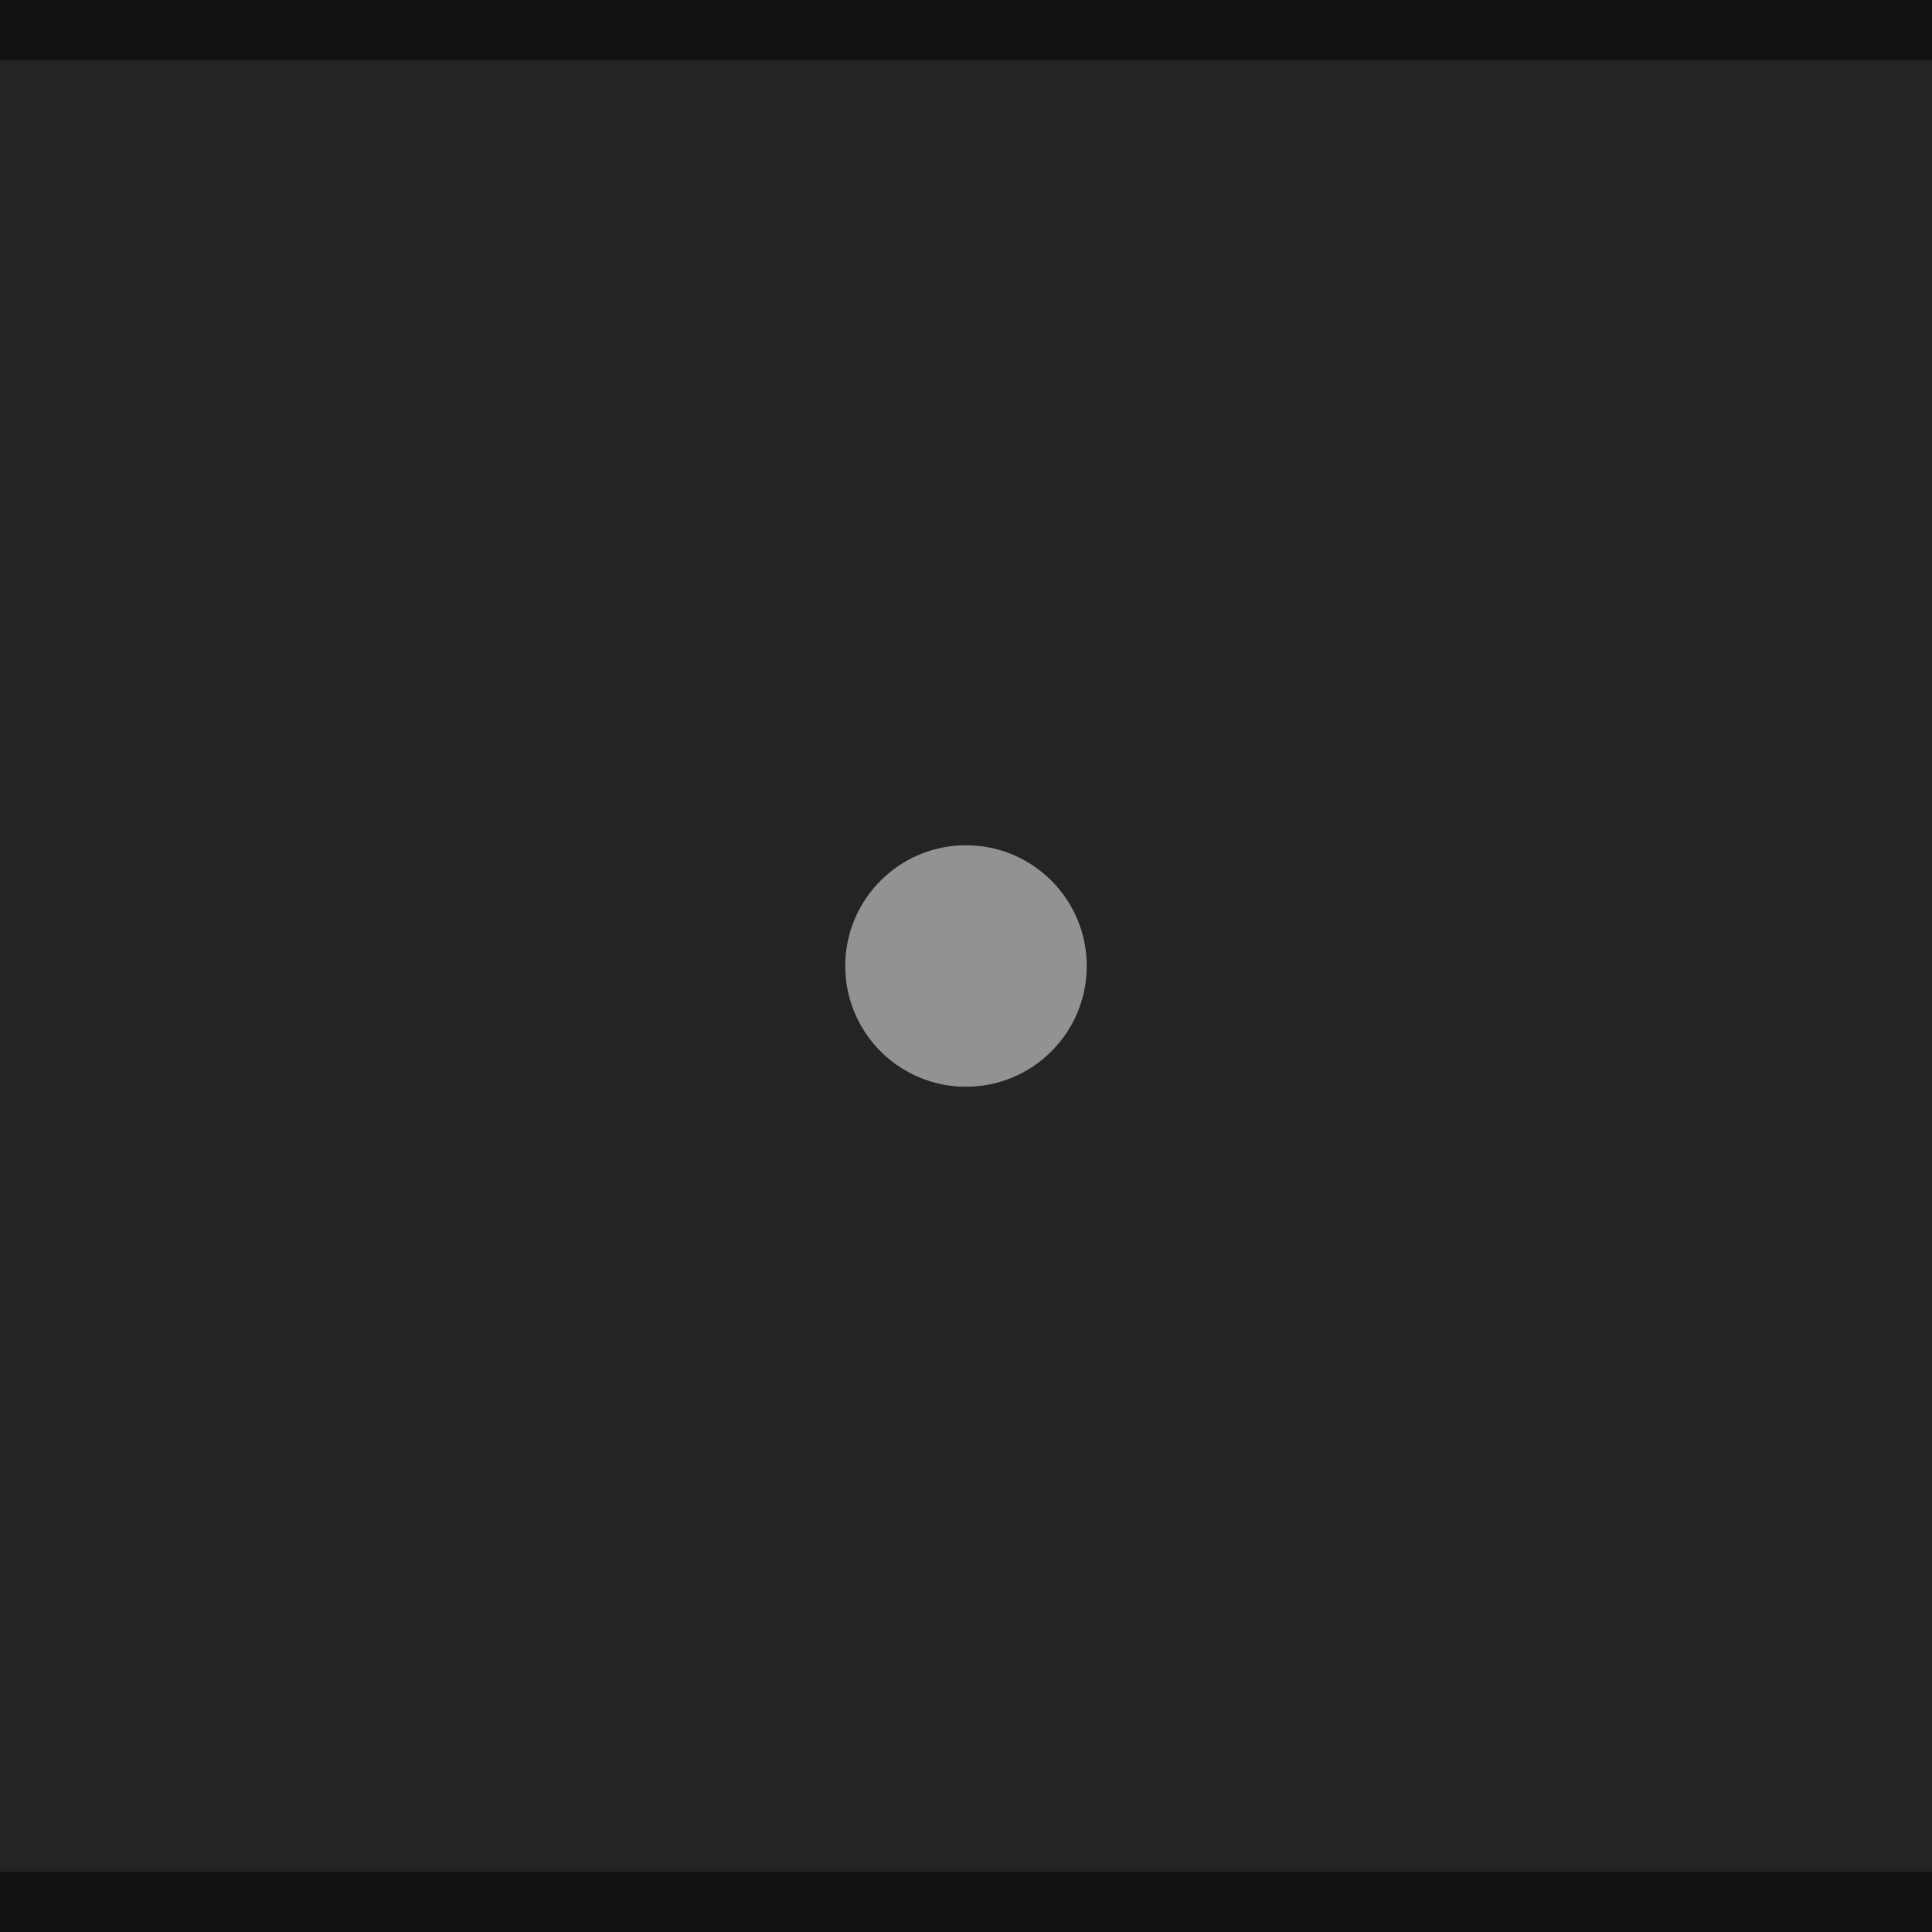
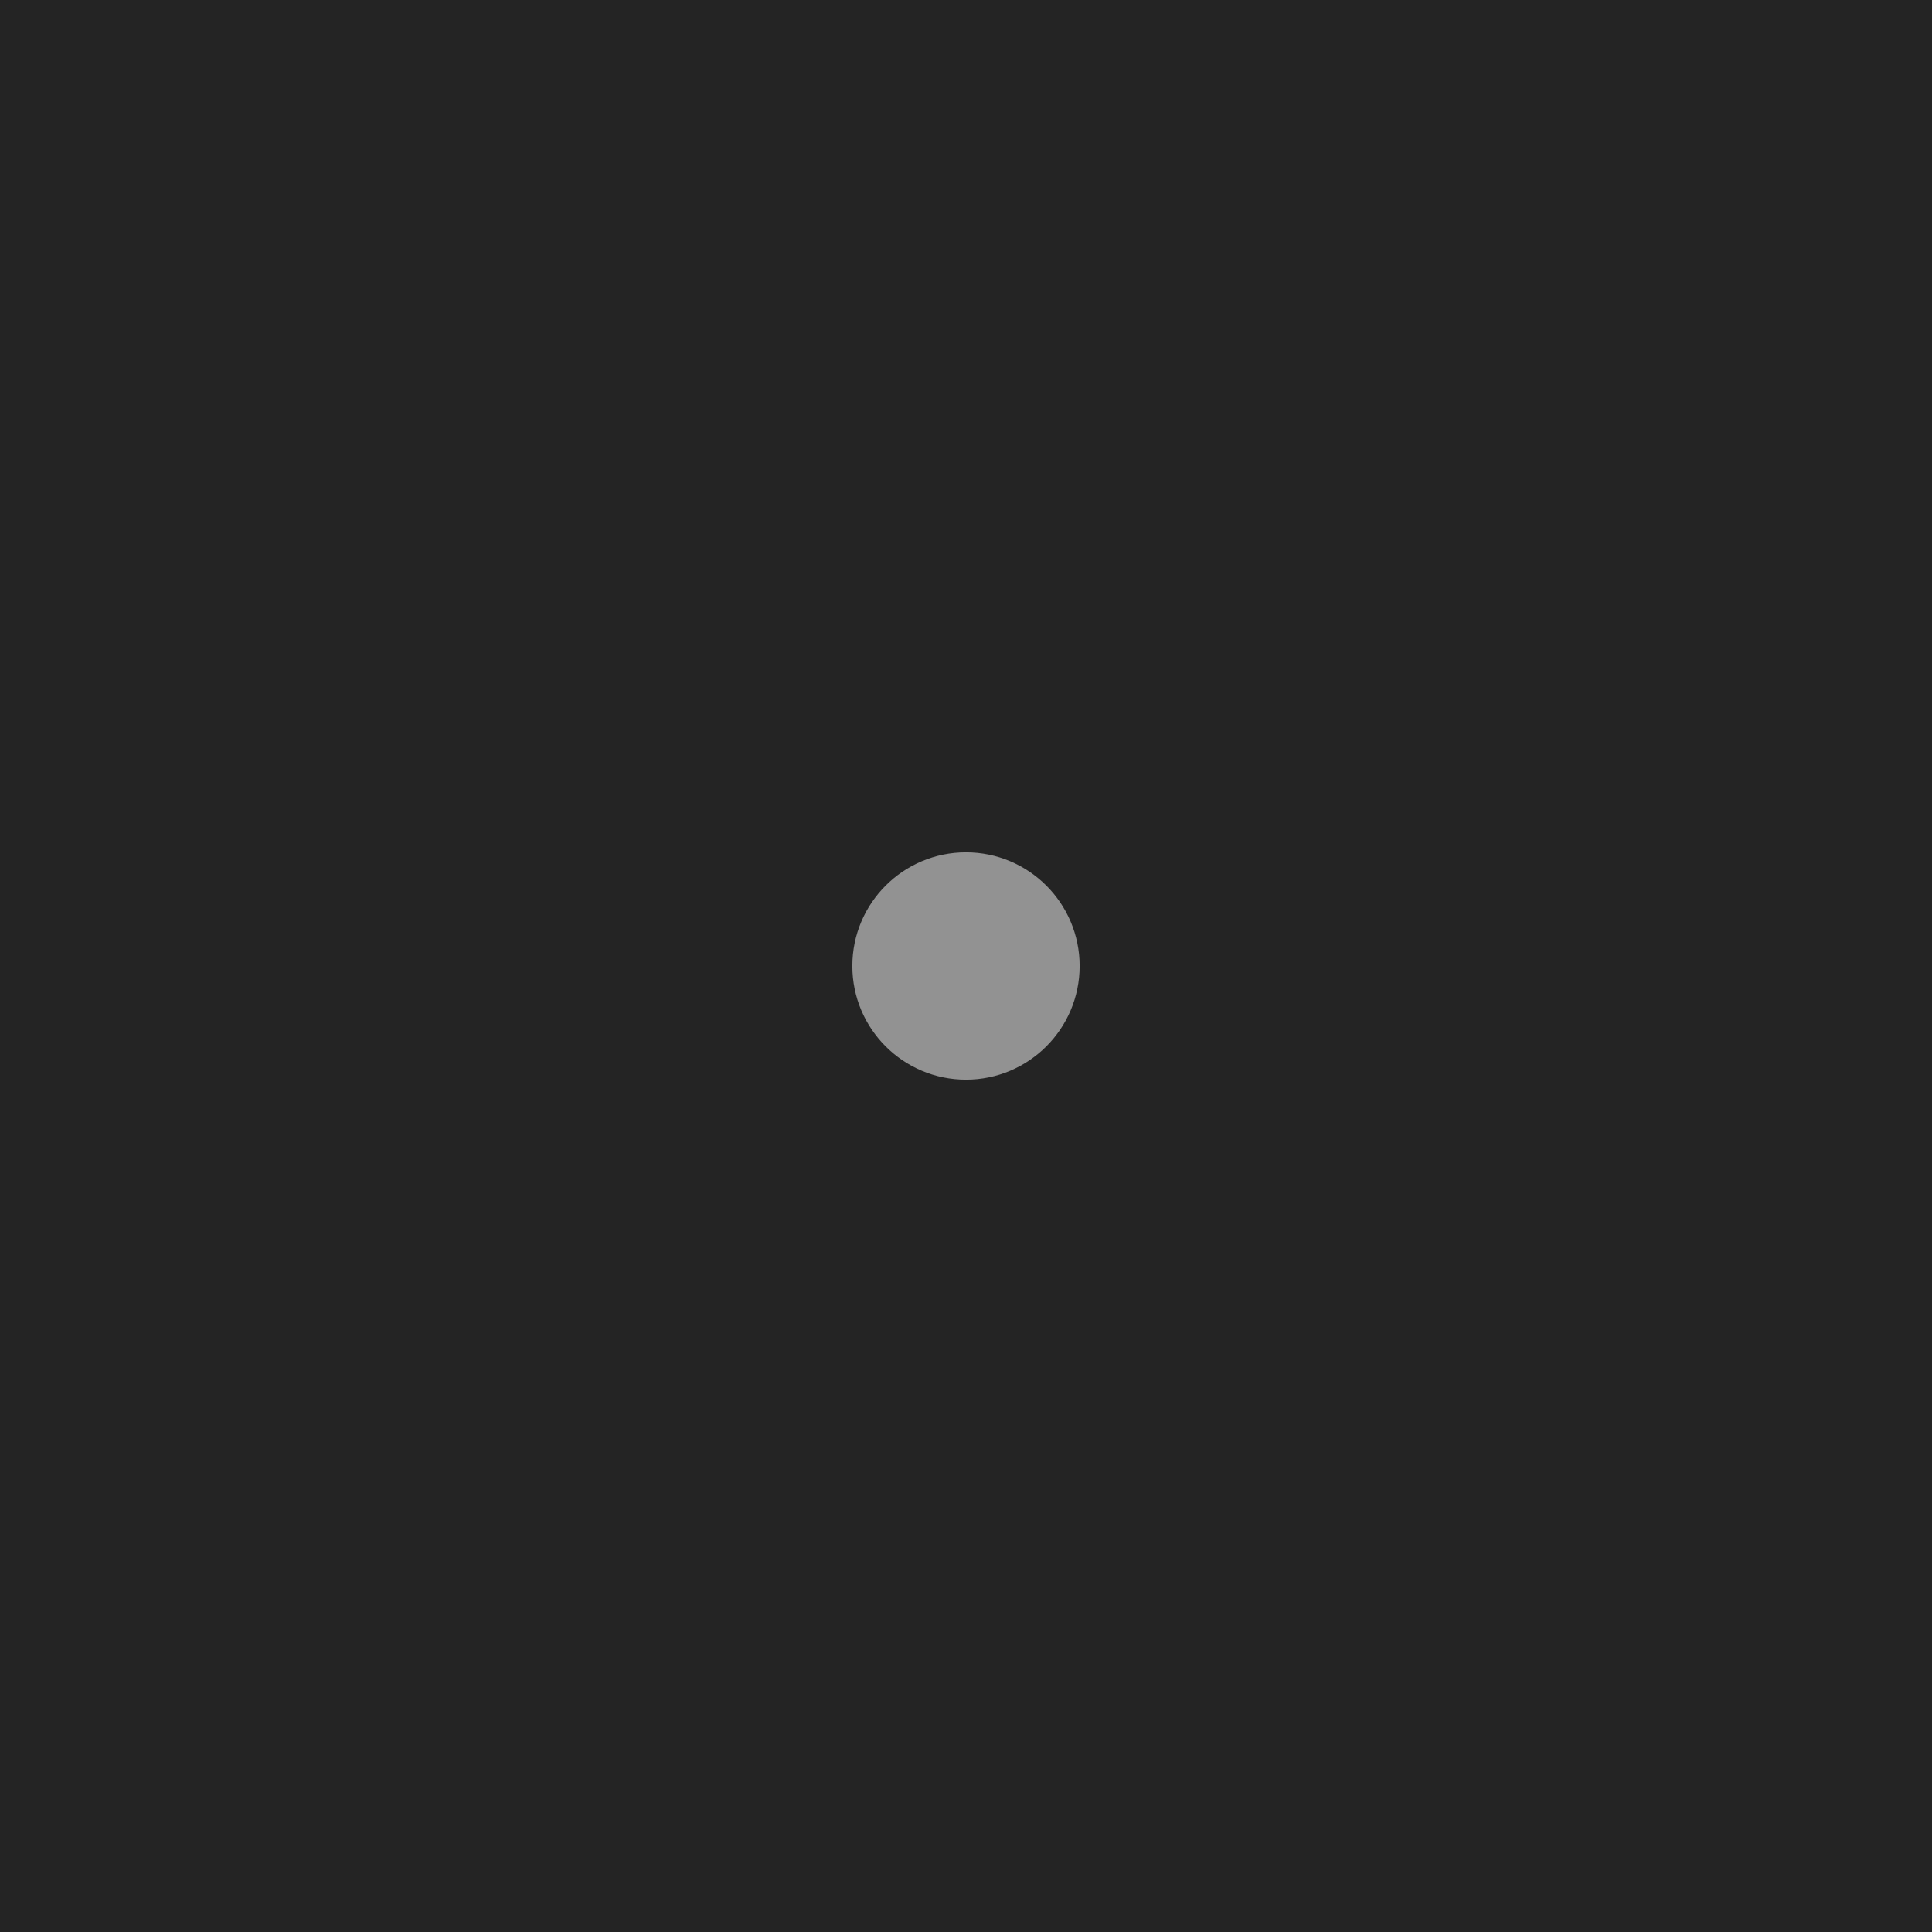
- <svg xmlns="http://www.w3.org/2000/svg" width="32" height="32" viewBox="0 0 32 32" version="1.1" id="svg30">
-   <defs id="defs34" />
-   <rect width="32" height="32" fill="#D6D6D6" id="rect20" style="fill:#242424;fill-opacity:1" />
-   <circle cx="16" cy="16" r="2" id="circle26" style="opacity:0.5;fill:#ffffff;fill-opacity:1" />
-   <rect width="32" height="1" fill="#FFFFFF" fill-opacity="0.4" id="rect166" style="opacity:0.5;fill:#000000;fill-opacity:1" x="0" y="0" />
-   <rect width="32" height="1" fill="#FFFFFF" fill-opacity="0.4" id="rect166-3" style="opacity:0.5;fill:#000000;fill-opacity:1" x="0" y="31" />
+ <svg xmlns="http://www.w3.org/2000/svg" id="svg12" version="1.1" viewBox="0 0 34 34" height="34" width="34">
+   <defs id="defs16" />
+   <rect style="fill:#242424;fill-opacity:1;stroke-width:1.125" id="rect2" fill="#E0E0E0" height="36" width="36" x="-1" y="-1" />
+   <circle cx="17" cy="17" r="2" id="circle26" style="opacity:0.5;fill:#ffffff" />
</svg>
